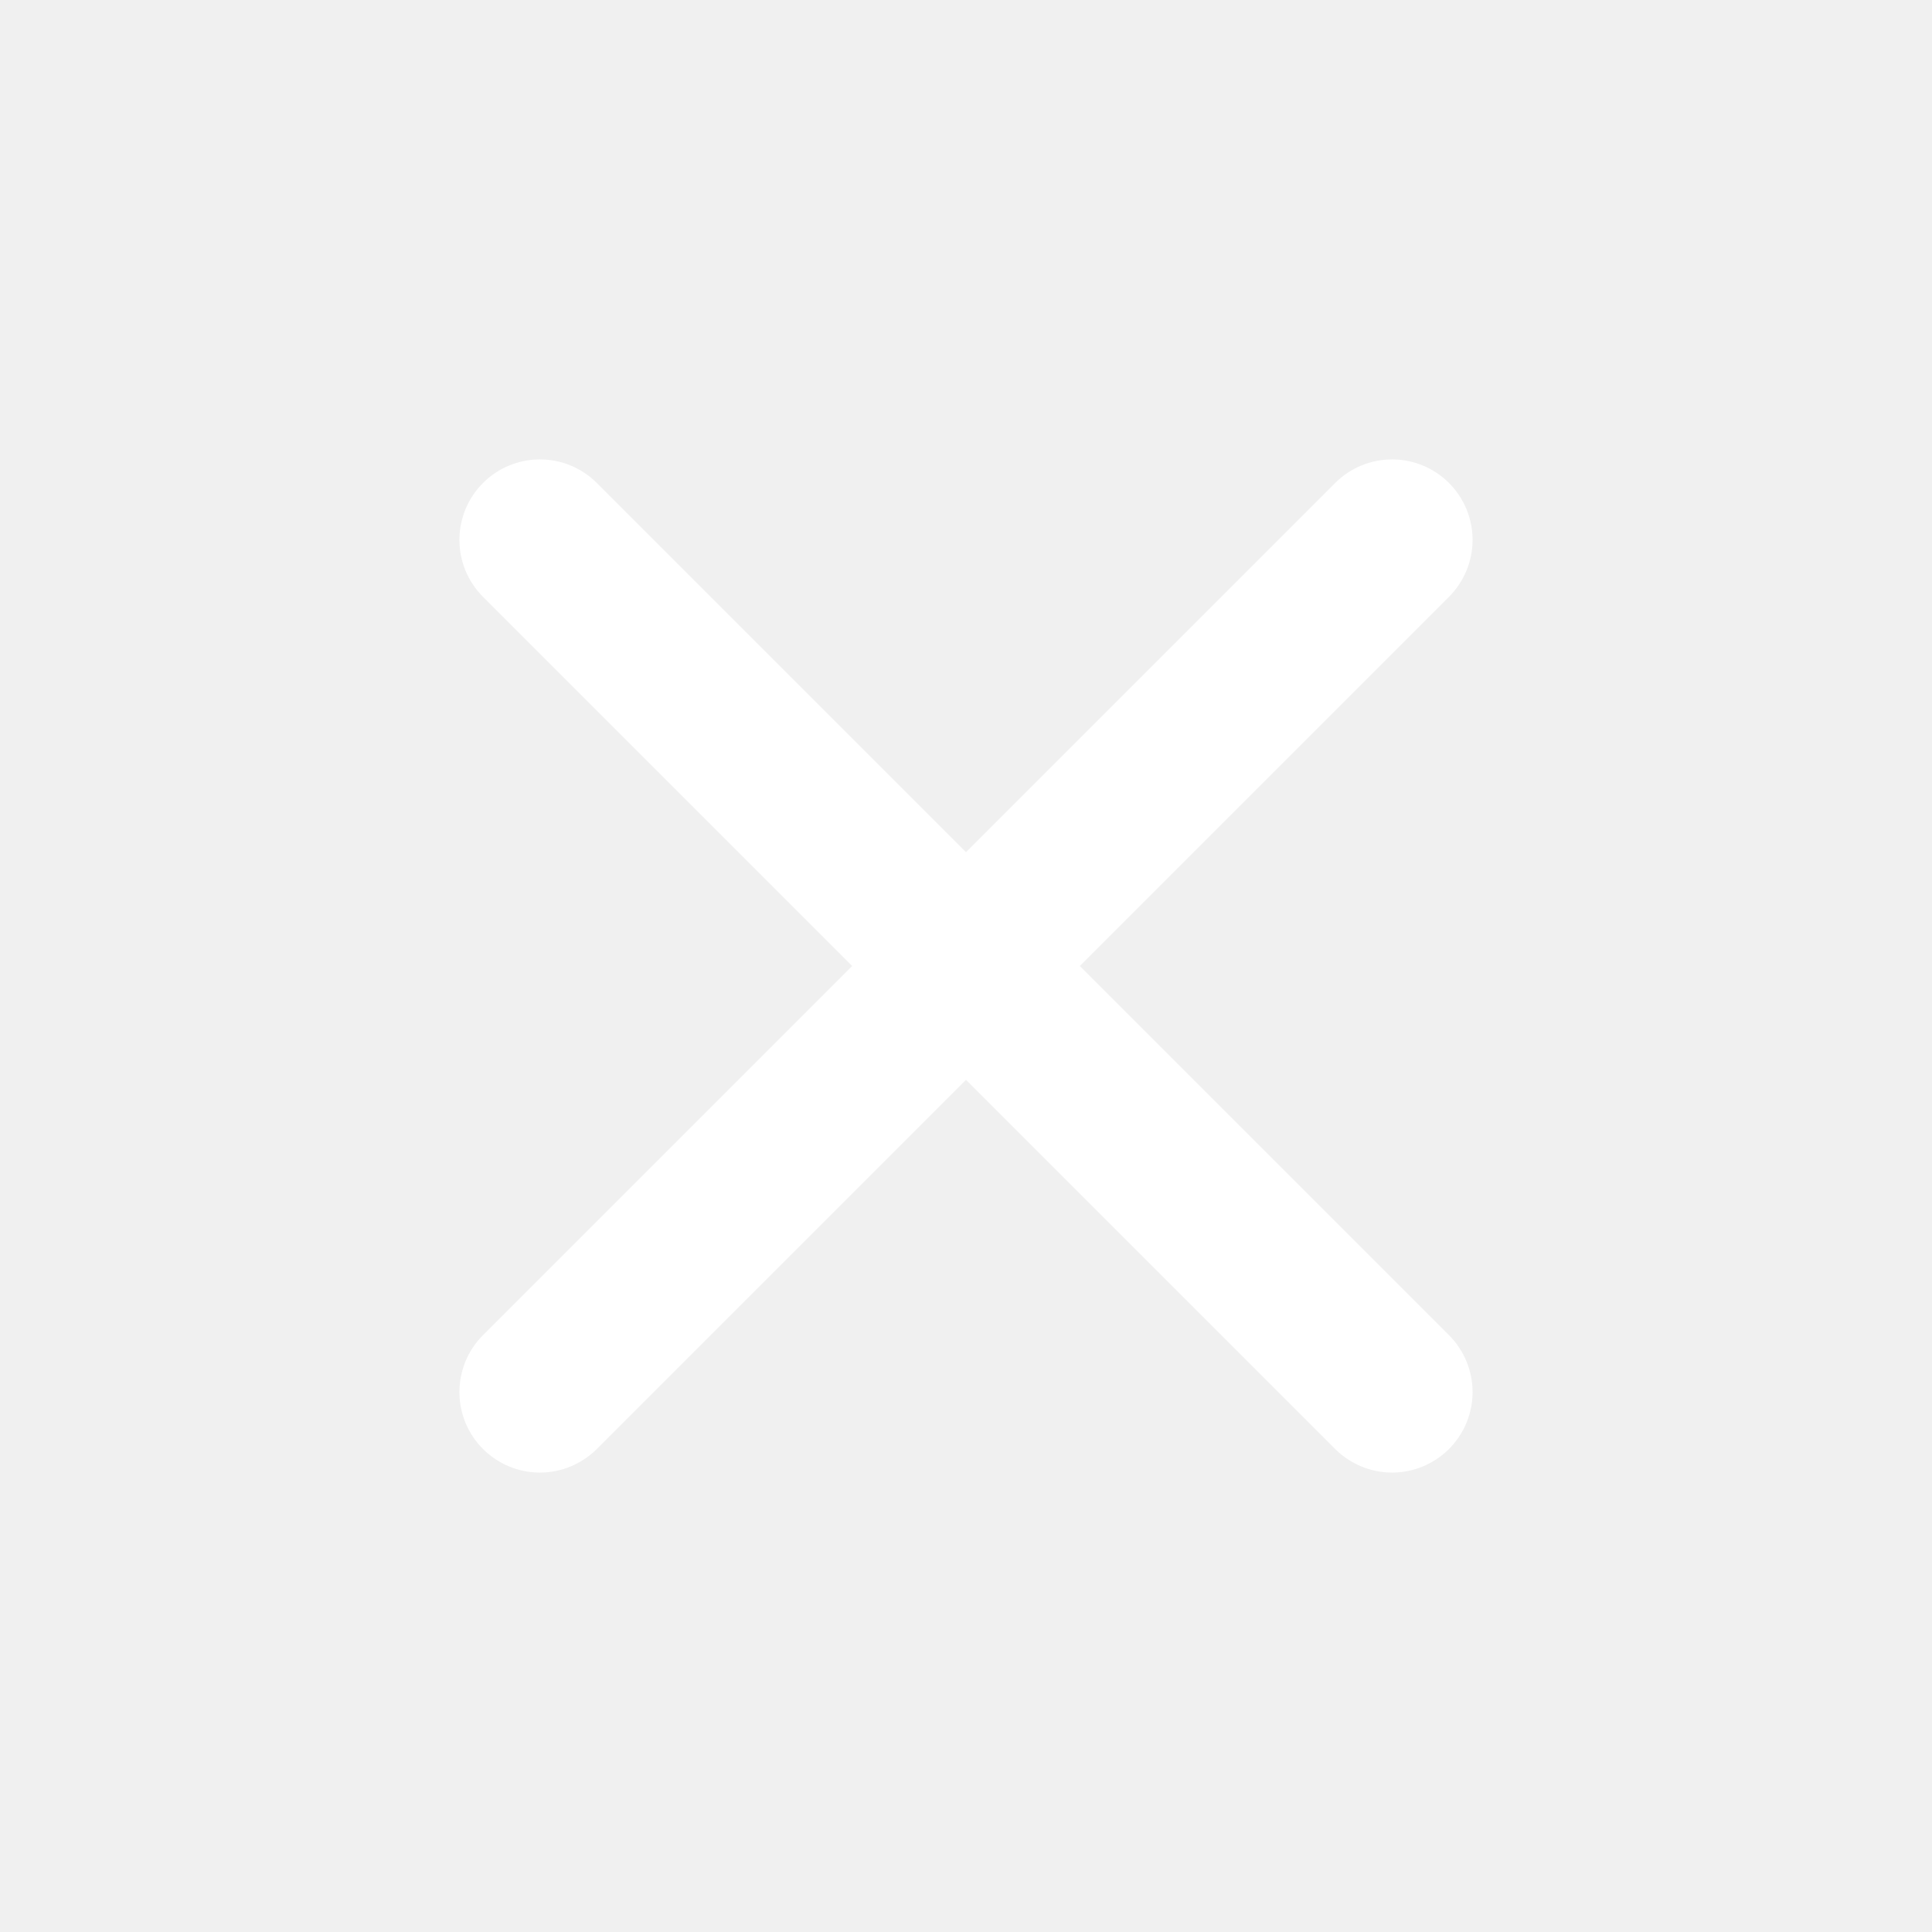
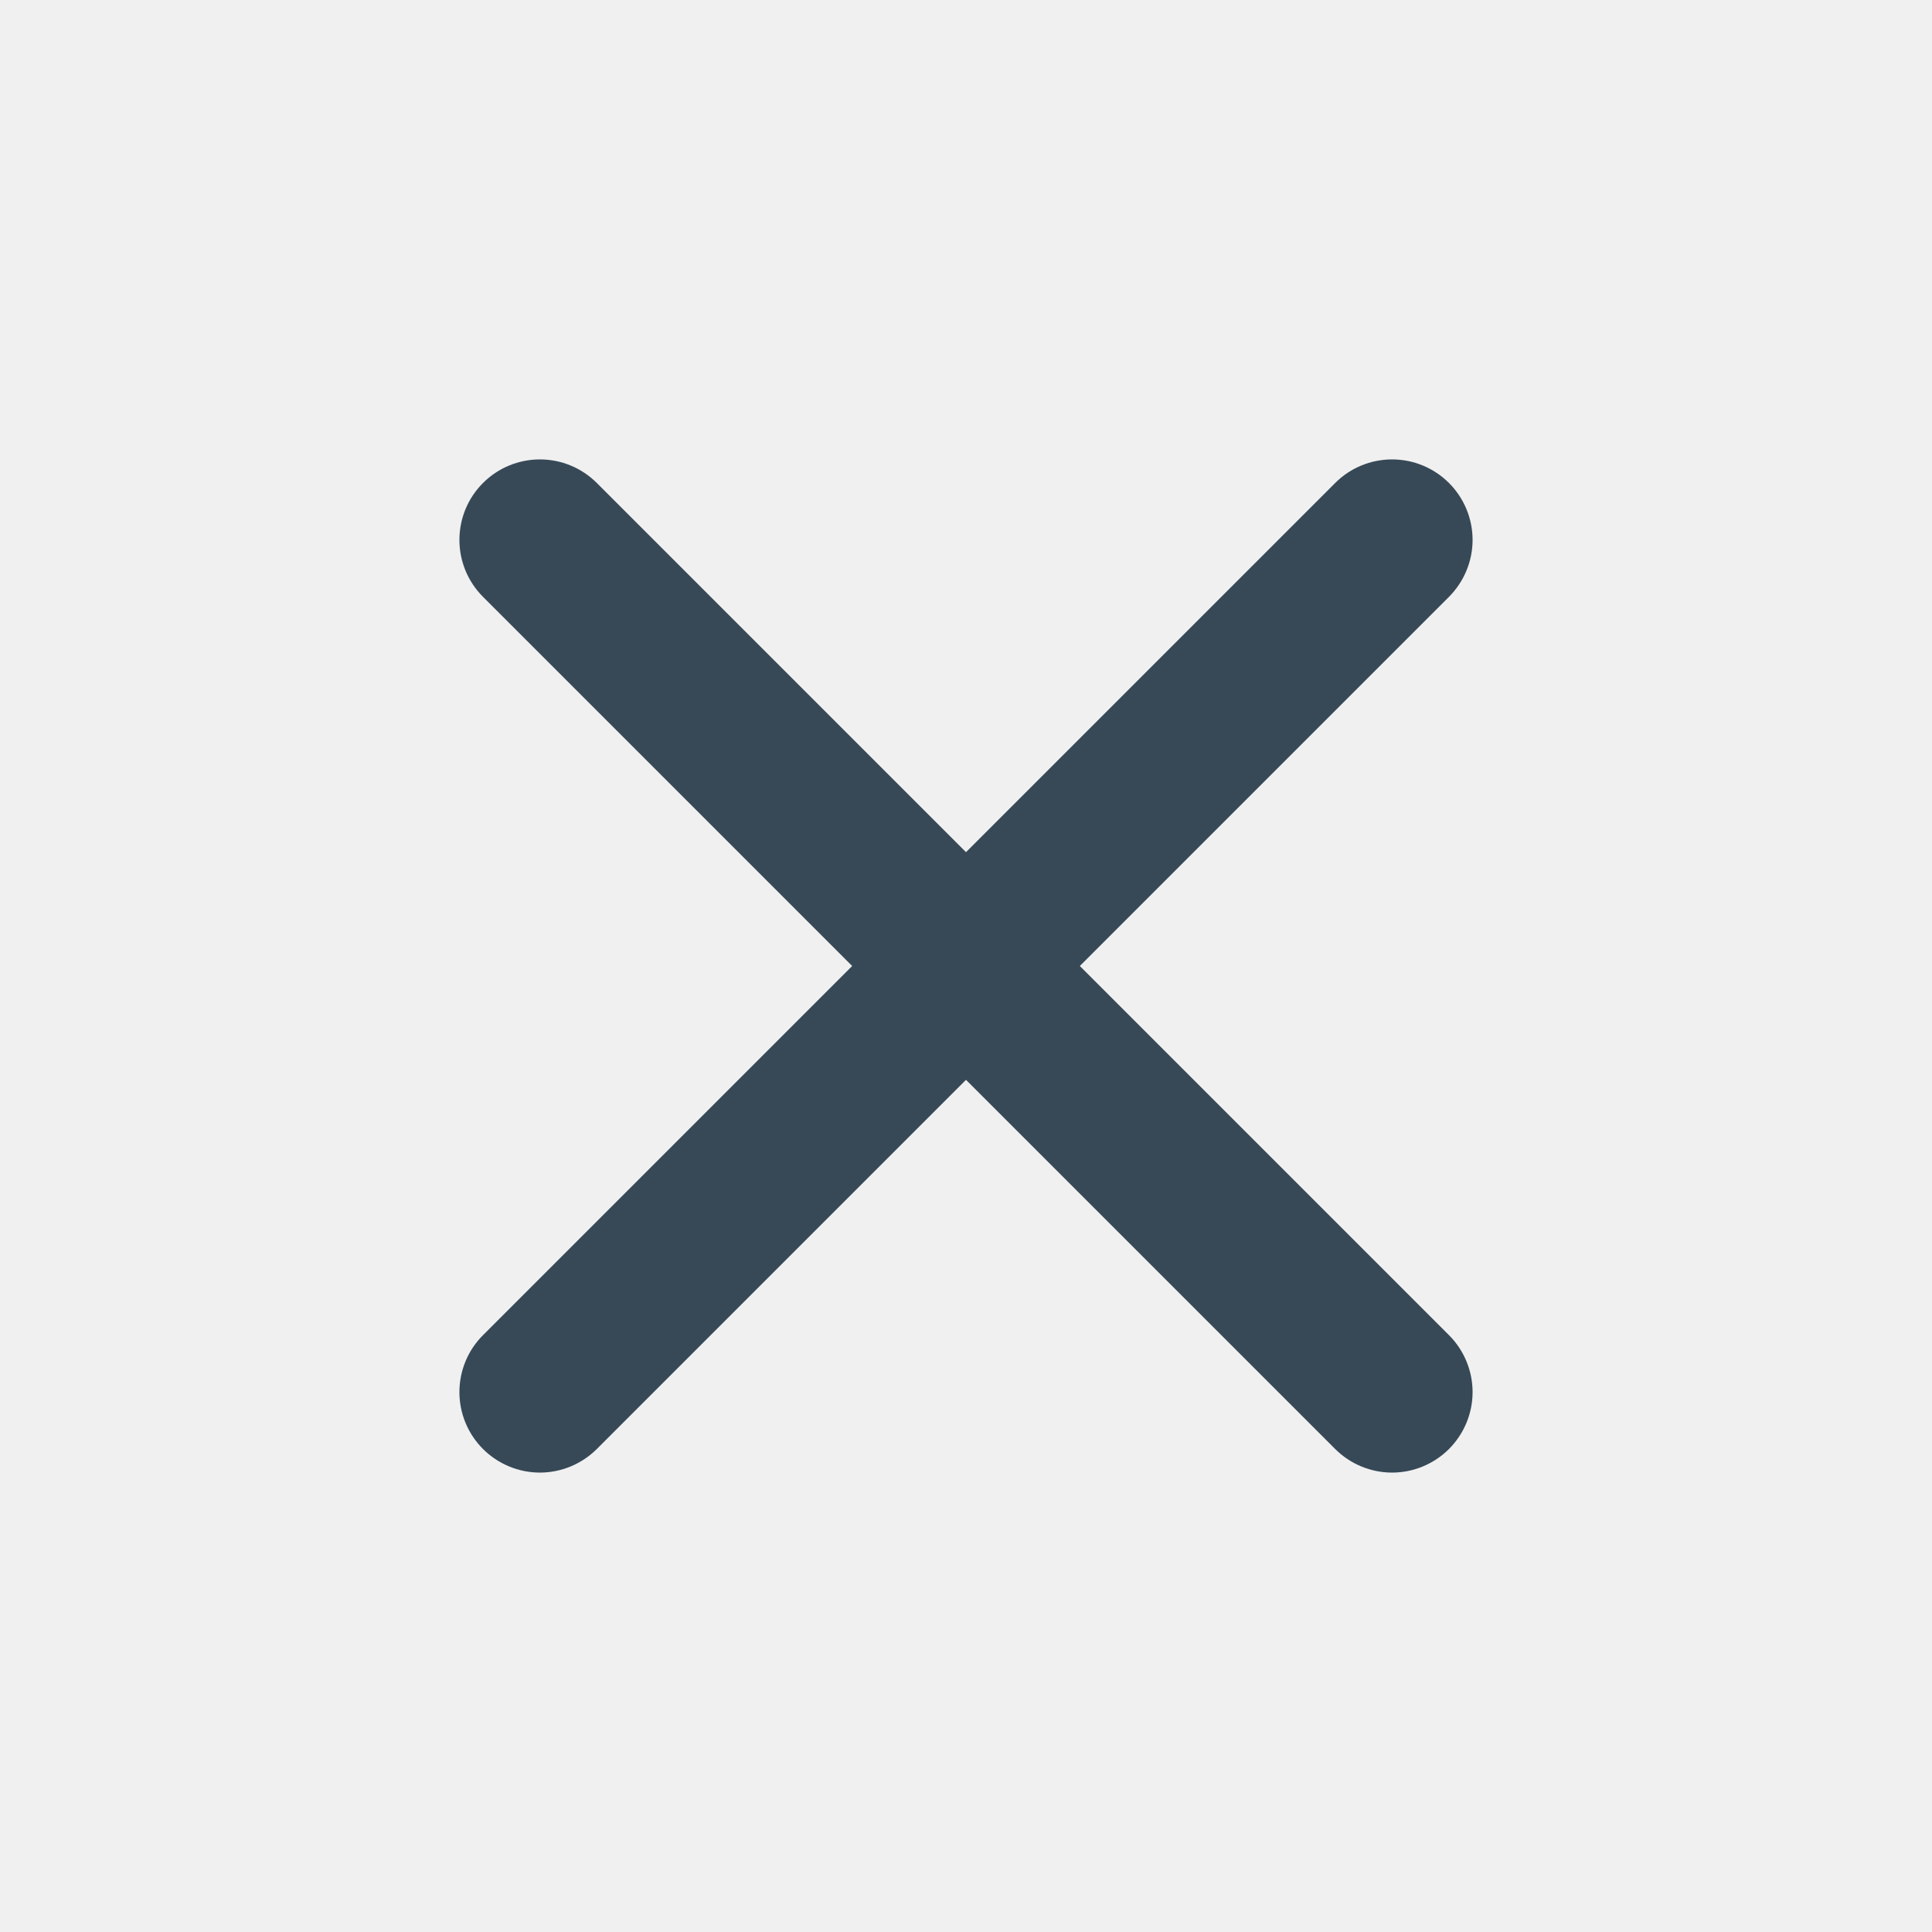
<svg xmlns="http://www.w3.org/2000/svg" width="24" height="24" viewBox="0 0 24 24" fill="#ffffff">
  <g id="Icon/close">
-     <path id="Vector" d="M18 6C17.812 5.812 17.558 5.707 17.293 5.707C17.028 5.707 16.773 5.812 16.586 6L12 10.586L7.414 6C7.226 5.812 6.972 5.707 6.707 5.707C6.442 5.707 6.187 5.812 6 6C5.812 6.187 5.707 6.442 5.707 6.707C5.707 6.972 5.812 7.226 6 7.414L10.586 12L6 16.586C5.812 16.773 5.707 17.028 5.707 17.293C5.707 17.558 5.812 17.812 6 18C6.187 18.187 6.442 18.293 6.707 18.293C6.972 18.293 7.226 18.187 7.414 18L12 13.414L16.586 18C16.773 18.187 17.028 18.293 17.293 18.293C17.558 18.293 17.812 18.187 18 18C18.187 17.812 18.293 17.558 18.293 17.293C18.293 17.028 18.187 16.773 18 16.586L13.414 12L18 7.414C18.187 7.226 18.293 6.972 18.293 6.707C18.293 6.442 18.187 6.187 18 6Z" fill="#fff" />
+     <path id="Vector" d="M18 6C17.812 5.812 17.558 5.707 17.293 5.707C17.028 5.707 16.773 5.812 16.586 6L12 10.586L7.414 6C7.226 5.812 6.972 5.707 6.707 5.707C6.442 5.707 6.187 5.812 6 6C5.812 6.187 5.707 6.442 5.707 6.707C5.707 6.972 5.812 7.226 6 7.414L10.586 12L6 16.586C5.812 16.773 5.707 17.028 5.707 17.293C5.707 17.558 5.812 17.812 6 18C6.187 18.187 6.442 18.293 6.707 18.293C6.972 18.293 7.226 18.187 7.414 18L12 13.414L16.586 18C16.773 18.187 17.028 18.293 17.293 18.293C17.558 18.293 17.812 18.187 18 18C18.187 17.812 18.293 17.558 18.293 17.293C18.293 17.028 18.187 16.773 18 16.586L13.414 12L18 7.414C18.187 7.226 18.293 6.972 18.293 6.707C18.293 6.442 18.187 6.187 18 6Z" fill="#374957" />
  </g>
</svg>
